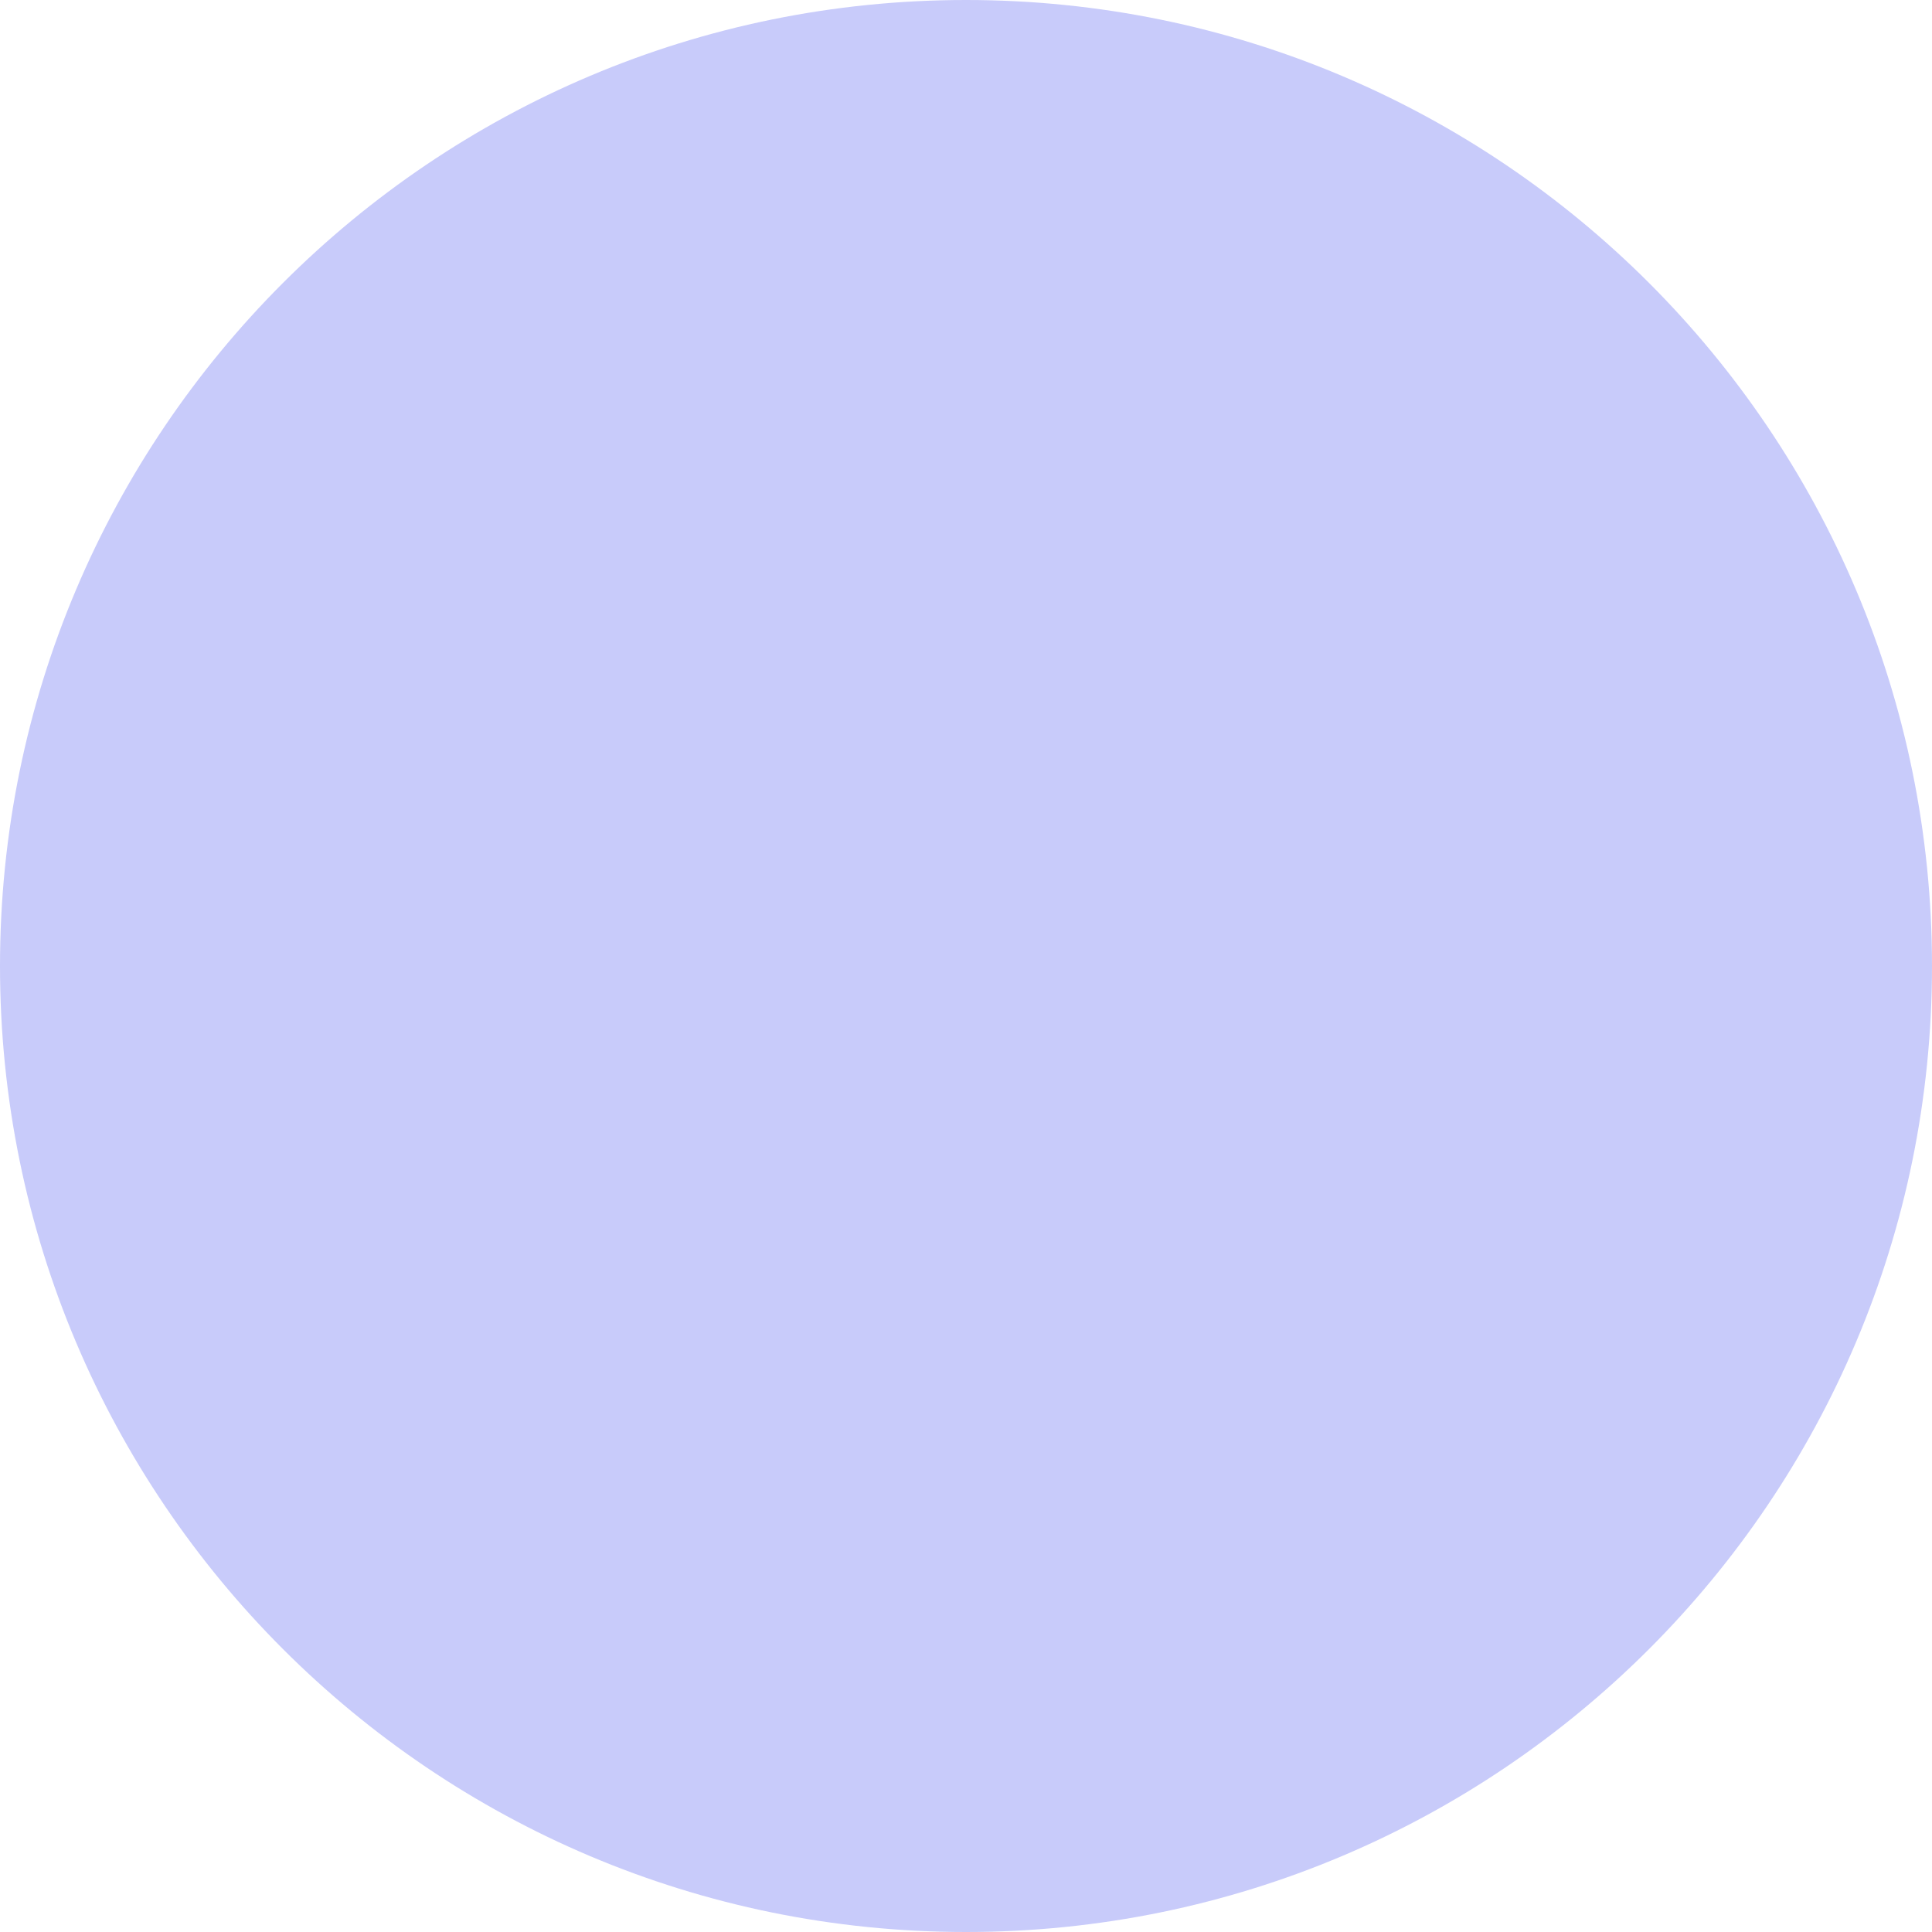
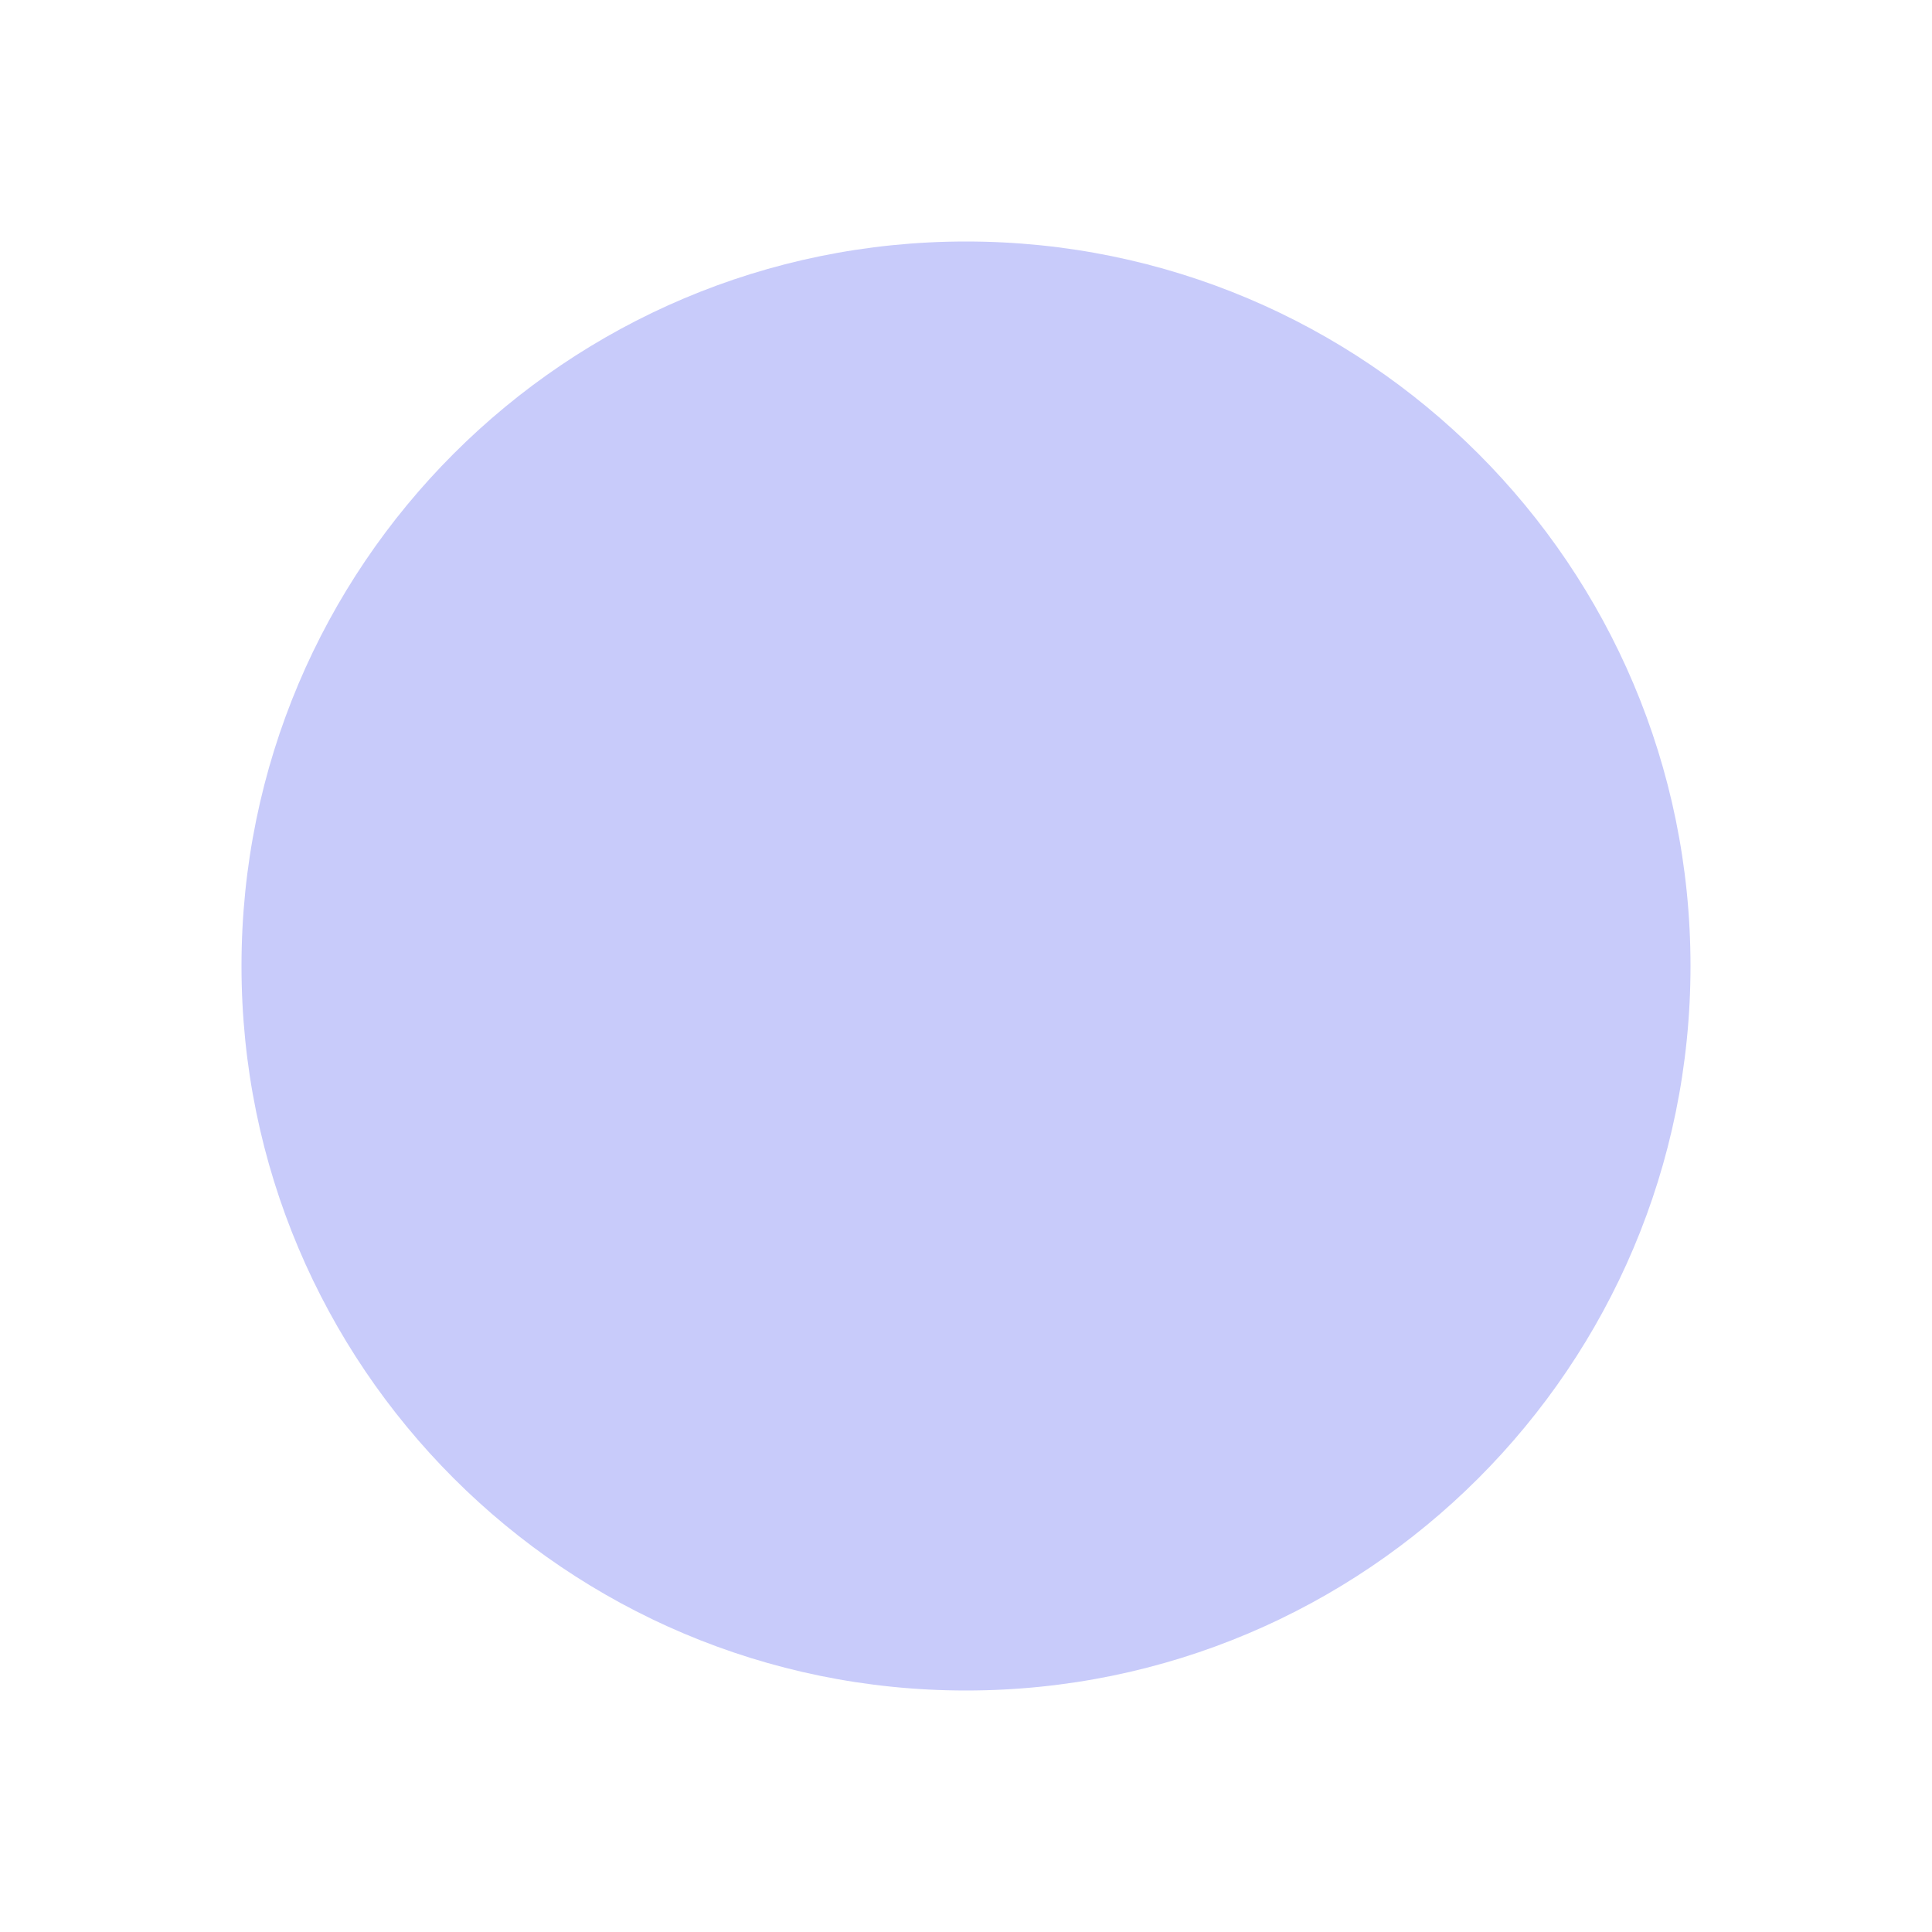
<svg xmlns="http://www.w3.org/2000/svg" width="24" height="24" viewBox="0 0 24 24" fill="none">
-   <path d="M12 24C18.627 24 24 18.627 24 12C24 5.373 18.627 0 12 0C5.373 0 0 5.373 0 12C0 18.627 5.373 24 12 24Z" fill="#C8CBFA" />
+   <path d="M12 21C16.971 21 21 16.971 21 12C21 7.029 16.971 3 12 3C7.029 3 3 7.029 3 12C3 16.971 7.029 21 12 21Z" fill="#C8CBFA" />
</svg>
